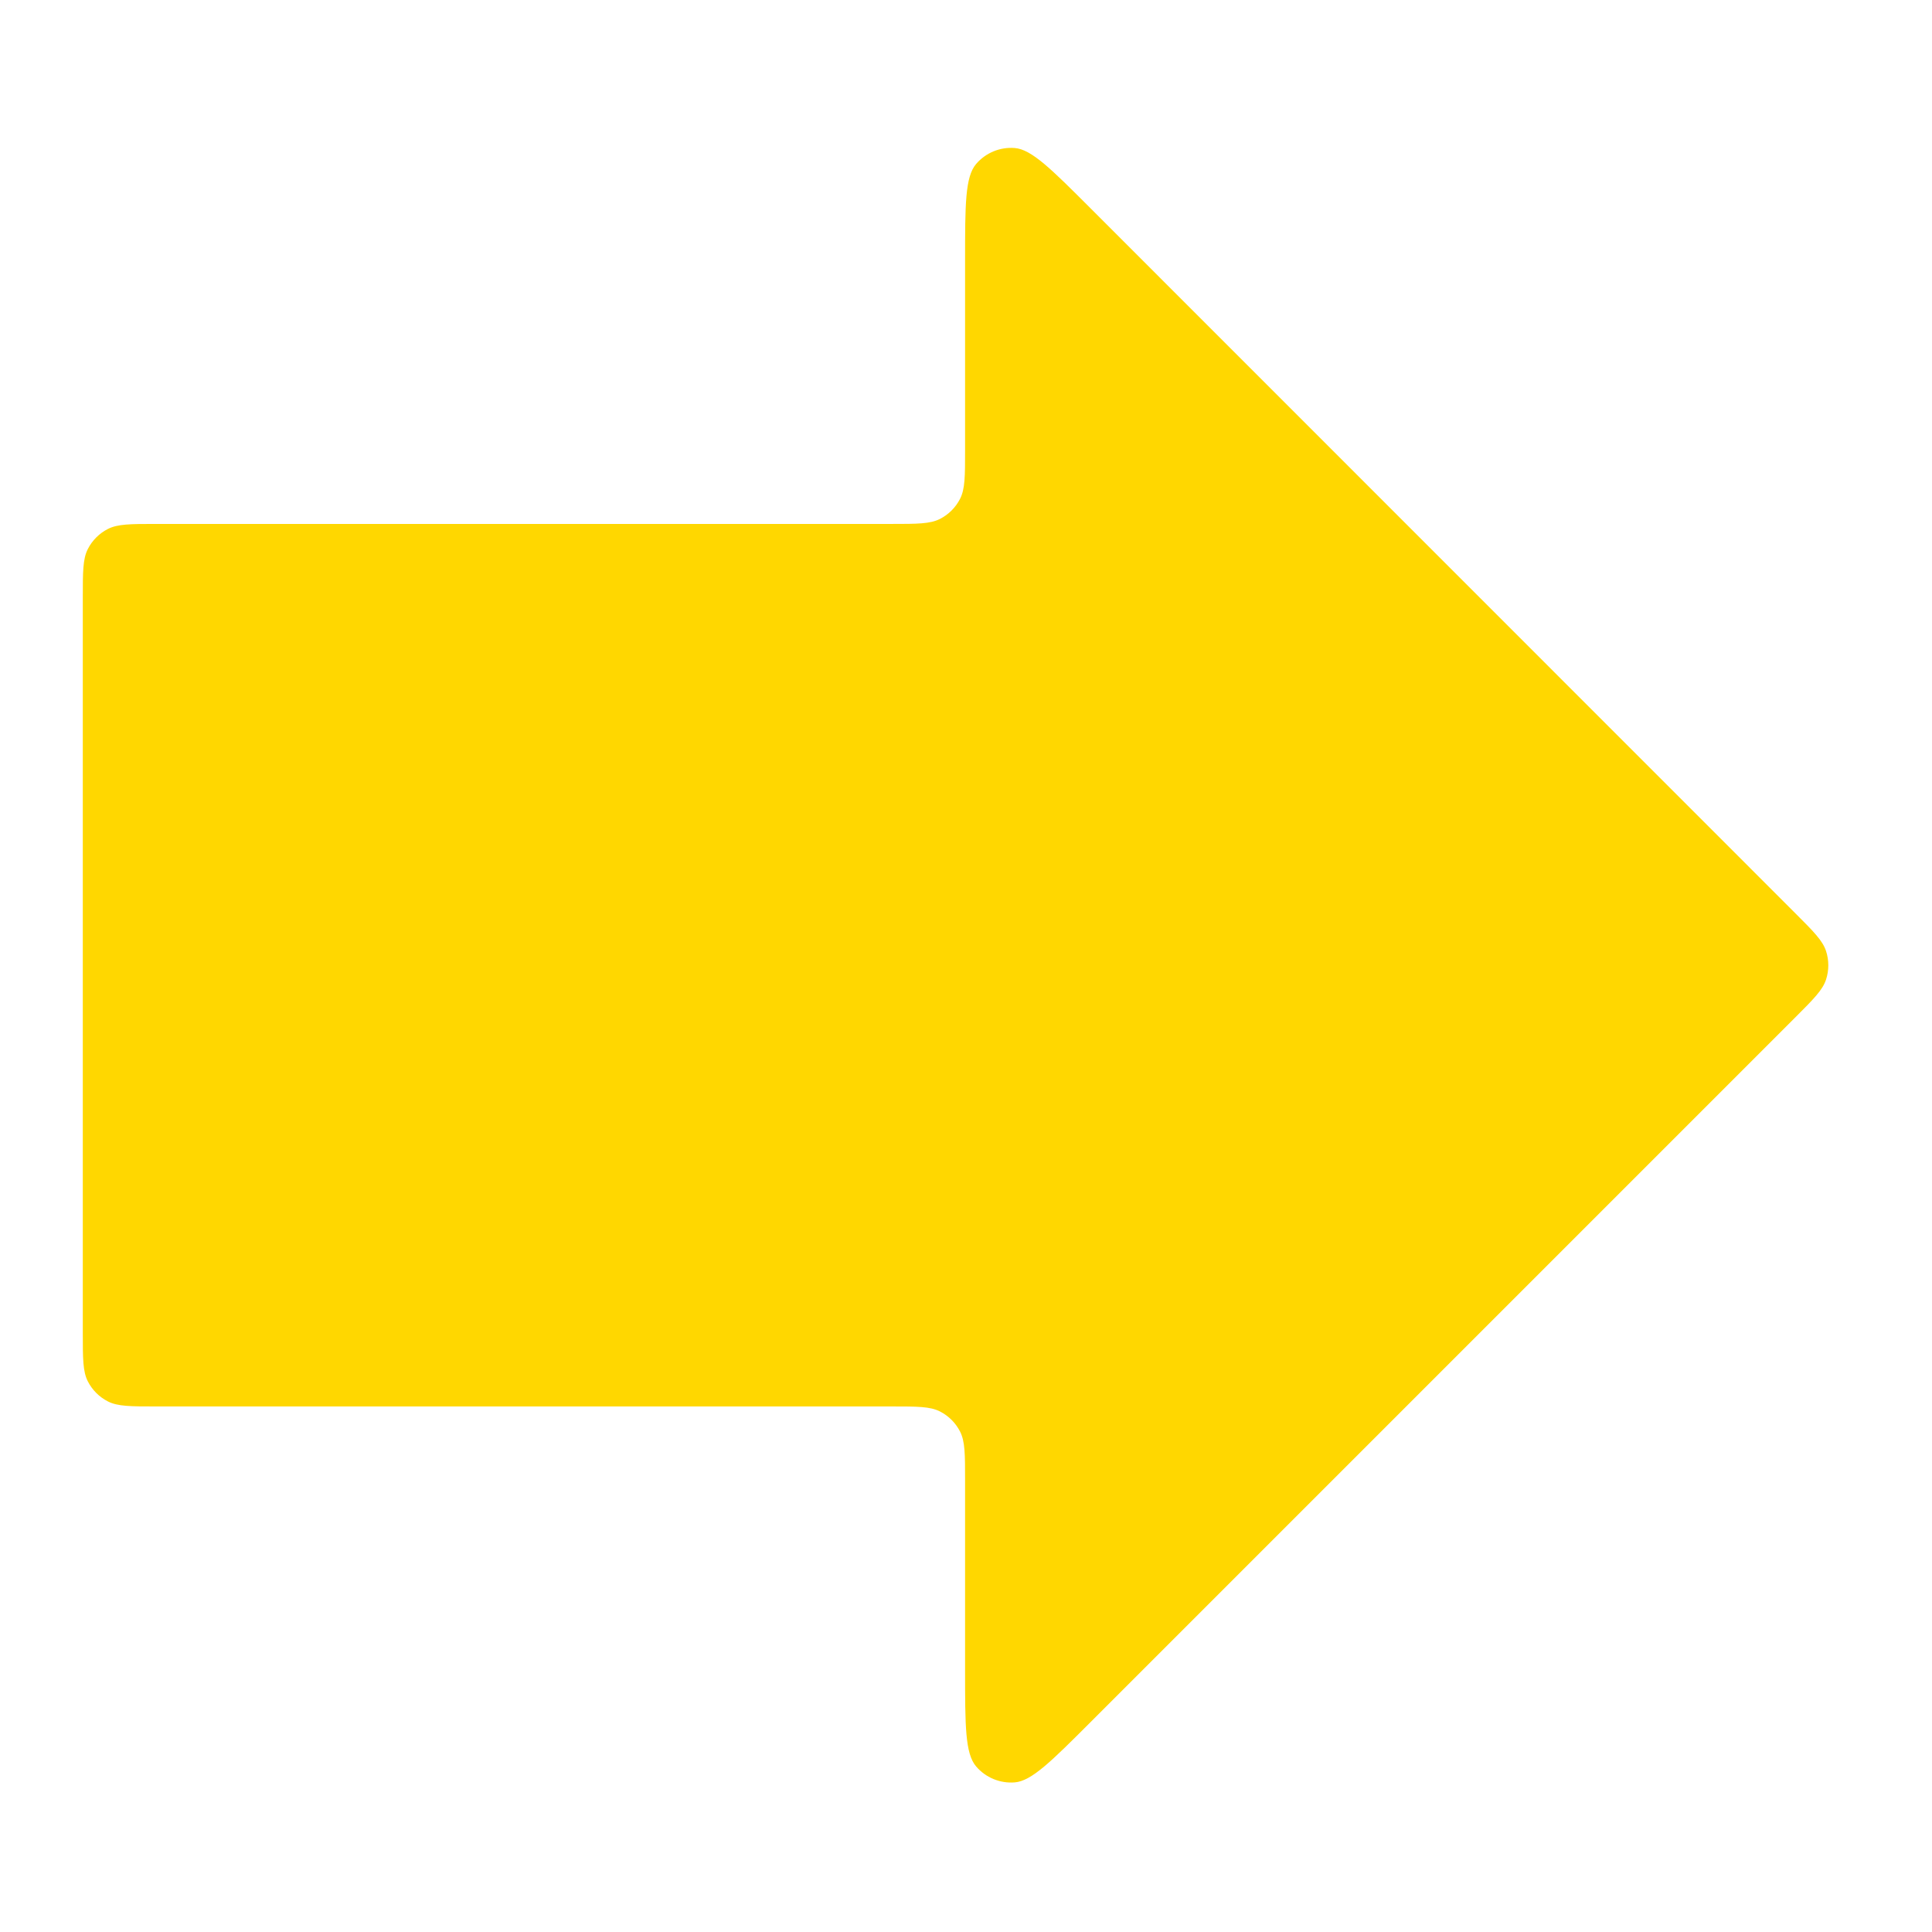
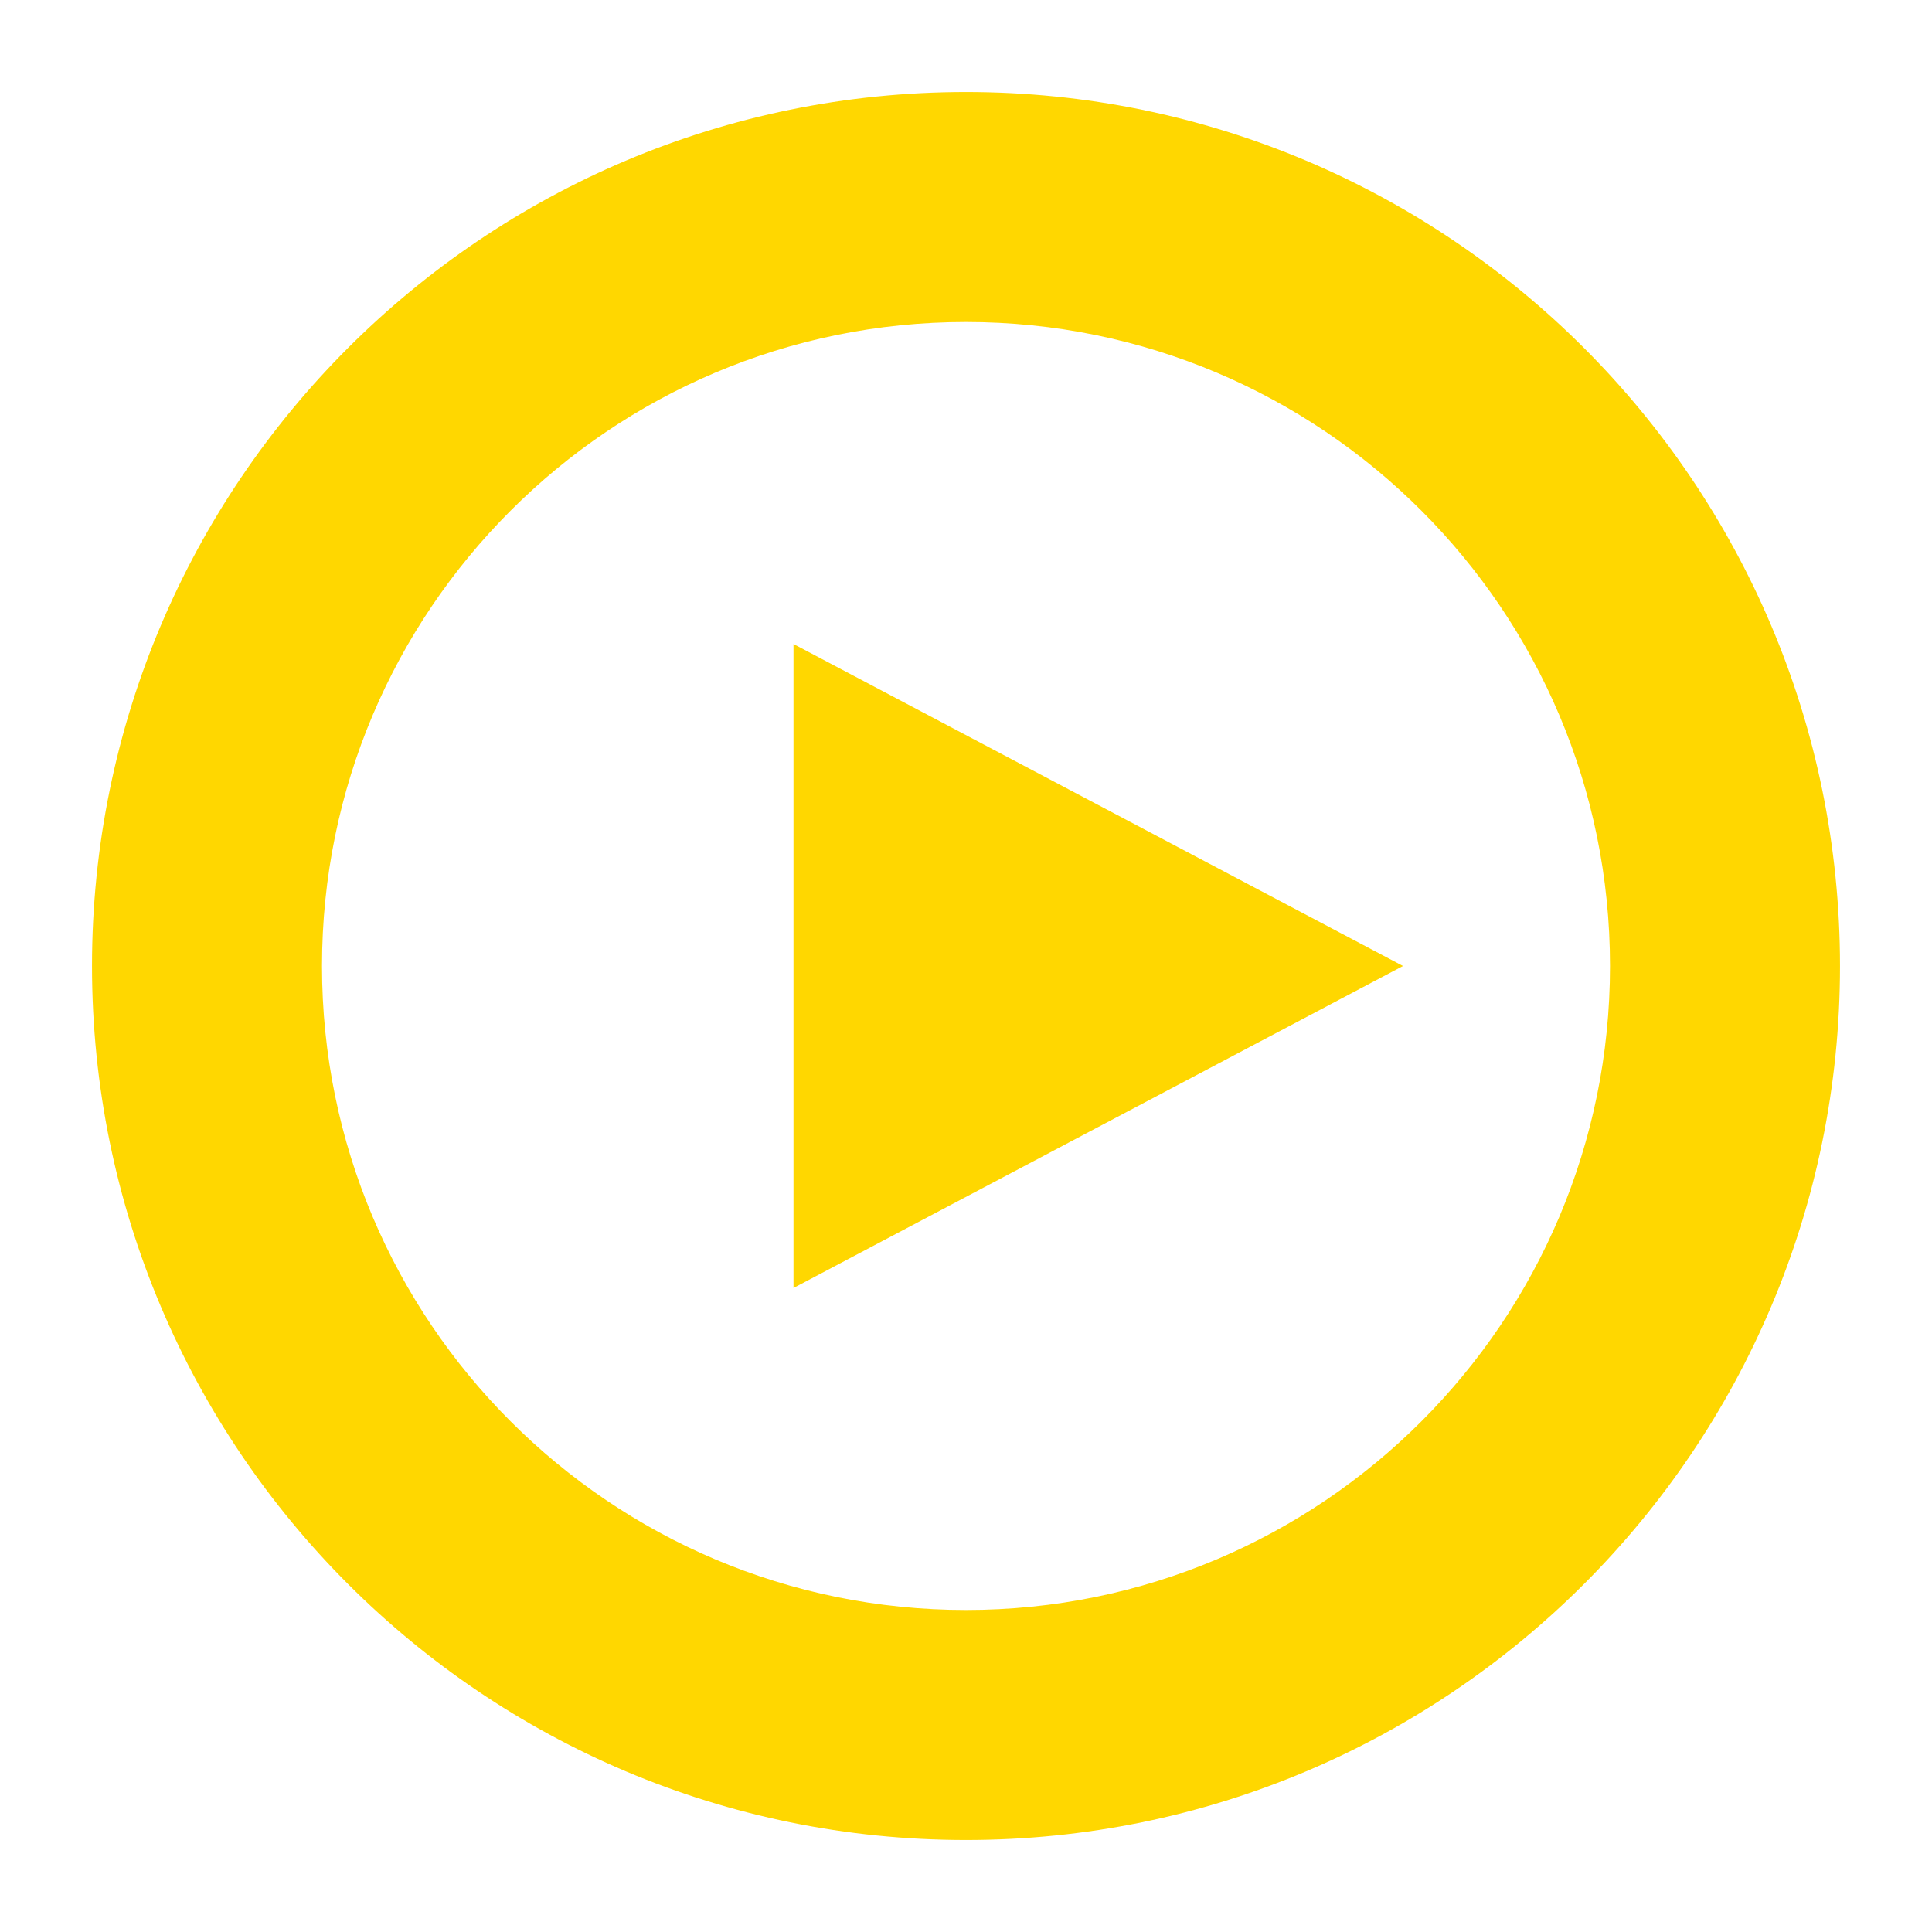
<svg xmlns="http://www.w3.org/2000/svg" width="840" height="840" viewBox="0 0 840 840" fill="none">
-   <path fill-rule="evenodd" clip-rule="evenodd" d="M387.6 227.8C398.801 227.8 404.402 227.8 408.68 225.62C412.443 223.703 415.503 220.643 417.42 216.88C419.6 212.602 419.6 207.001 419.6 195.8V113.269C419.6 89.033 419.6 76.914 424.392 71.304C428.551 66.435 434.788 63.852 441.171 64.355C448.527 64.935 457.095 73.505 474.23 90.645L780.578 397.073C788.497 404.993 792.456 408.953 793.939 413.52C795.244 417.536 795.244 421.863 793.938 425.879C792.455 430.445 788.495 434.405 780.576 442.324L474.227 748.673C457.092 765.808 448.525 774.375 441.169 774.954C434.787 775.456 428.55 772.873 424.392 768.005C419.6 762.394 419.6 750.278 419.6 726.045V643.5C419.6 632.299 419.6 626.698 417.42 622.42C415.503 618.657 412.443 615.597 408.68 613.68C404.402 611.5 398.801 611.5 387.6 611.5H68C56.799 611.5 51.198 611.5 46.92 609.32C43.157 607.403 40.097 604.343 38.18 600.58C36 596.302 36 590.701 36 579.5V259.8C36 248.599 36 242.998 38.18 238.72C40.097 234.957 43.157 231.897 46.92 229.98C51.198 227.8 56.799 227.8 68 227.8H387.6Z" fill="#FFD700" />
+   <path fill-rule="evenodd" clip-rule="evenodd" d="M420 40A380 380 0 1 0 420.001 40ZM420 140A280 280 0 1 0 420.001 140ZM345 280L345 560L610 420Z" fill="#FFD700" />
</svg>
